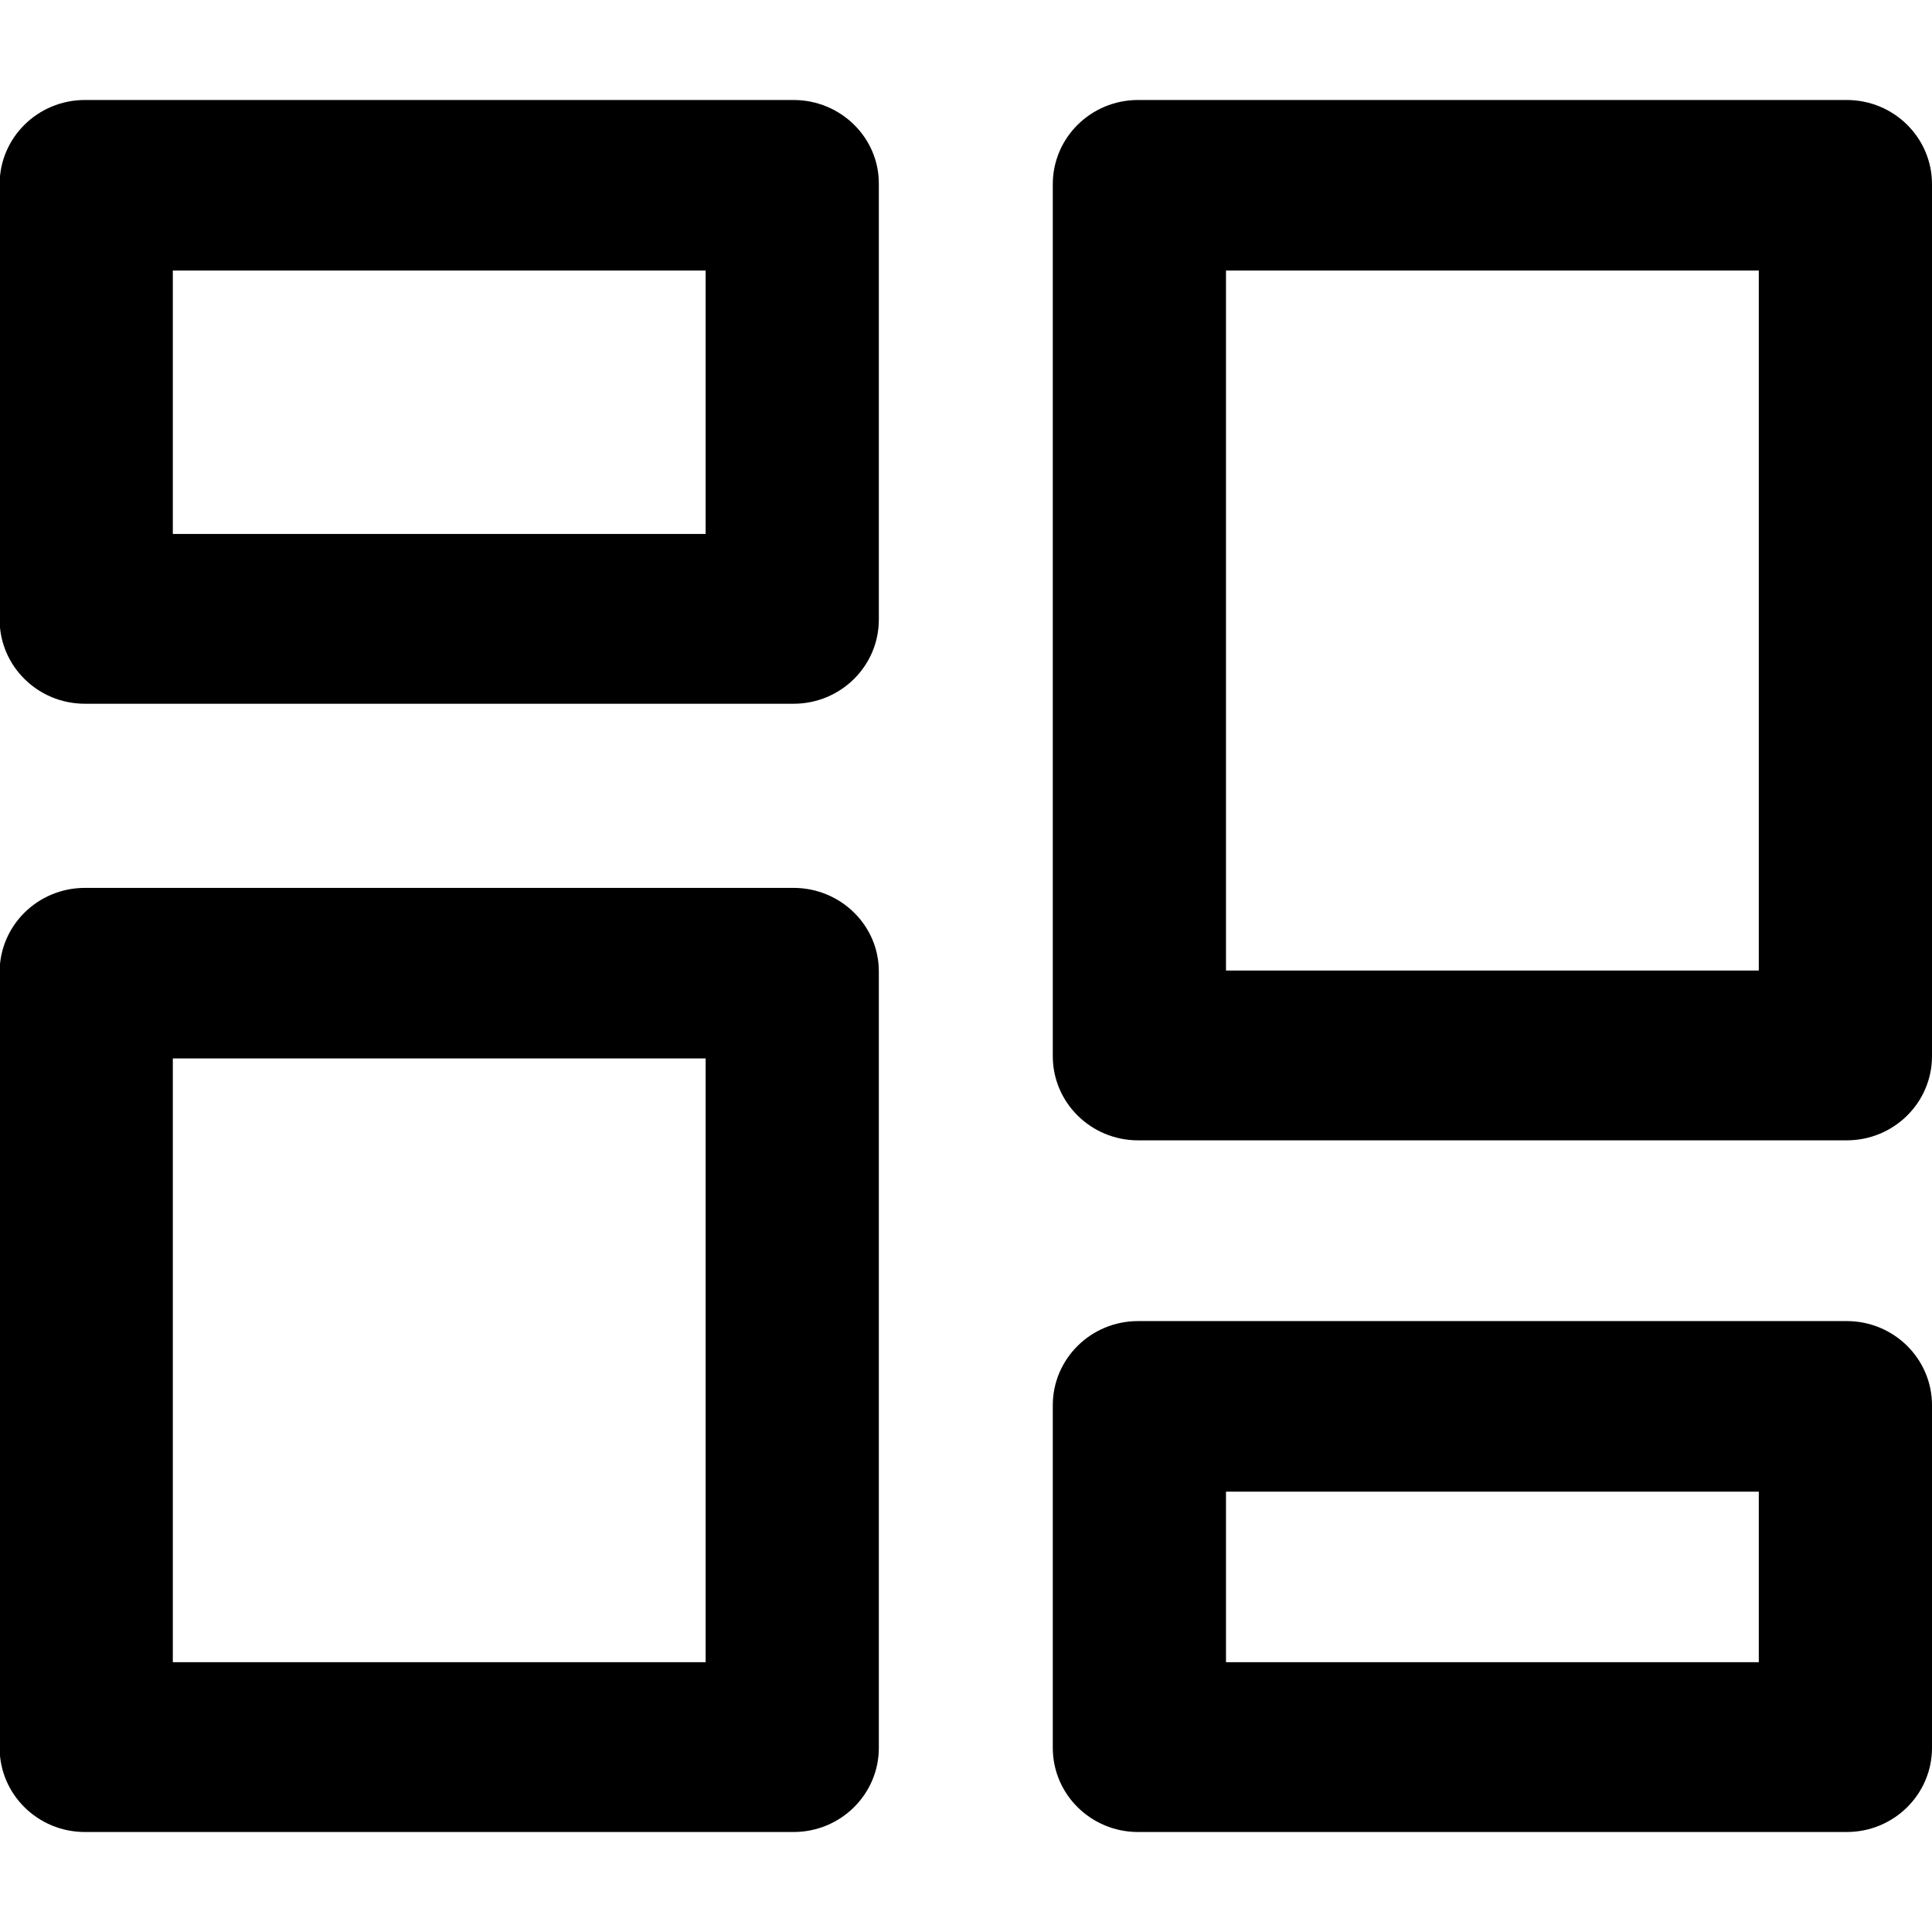
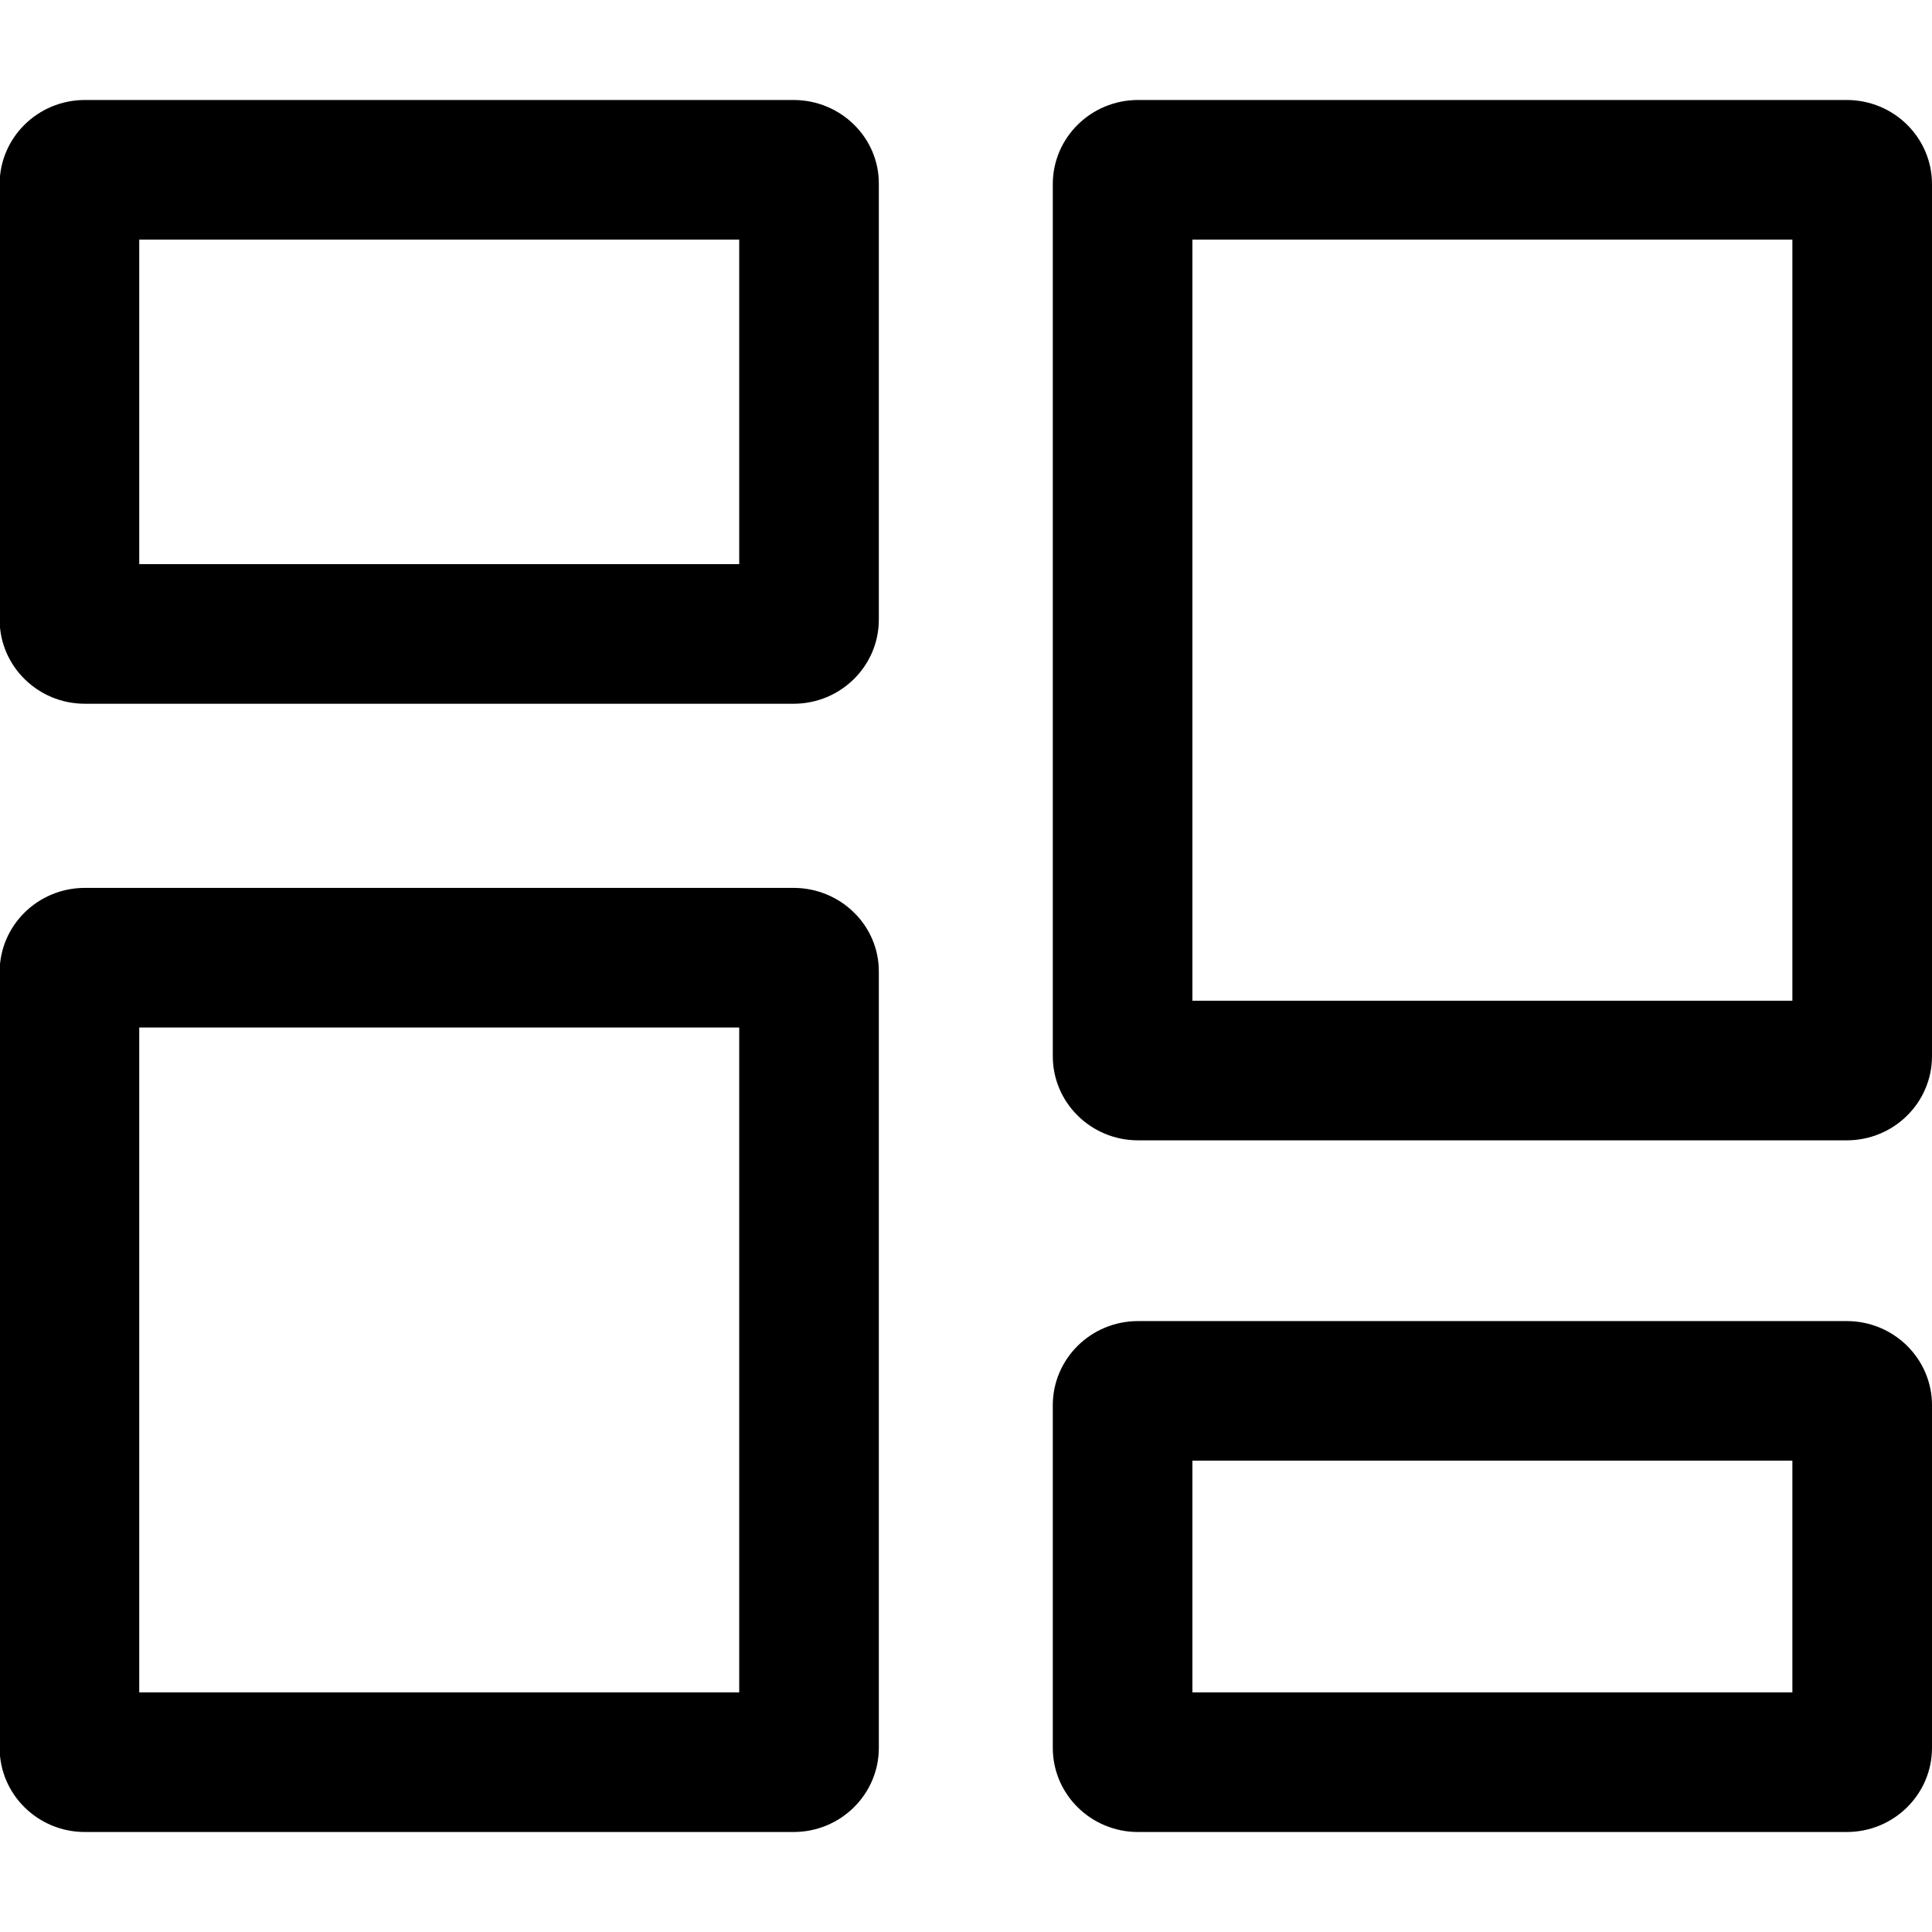
- <svg xmlns="http://www.w3.org/2000/svg" version="1.1" id="miteb-regular" x="0" y="0" viewBox="0 0 512 512" xml:space="preserve">
-   <path d="M210.3 26.5H22.5C10 26.5-.1 36.5-.1 48.8v115.4c0 12.3 10.1 22.3 22.6 22.3h187.8c12.5 0 22.6-10 22.6-22.3V48.8c.1-12.3-10.1-22.3-22.6-22.3zm-23.3 115H45.8V71.7H187v69.8zM489.4 26.5H301.6c-12.5 0-22.6 10-22.6 22.3v231.1c0 12.3 10.1 22.3 22.6 22.3h187.8c12.5 0 22.6-10 22.6-22.3V48.8c0-12.3-10.1-22.3-22.6-22.3zm-23.3 230.7H324.9V71.7h141.2v185.5zM210.3 235.3H22.5c-12.5 0-22.6 10-22.6 22.3v205.6c0 12.3 10.1 22.3 22.6 22.3h187.8c12.5 0 22.6-10 22.6-22.3V257.6c.1-12.3-10.1-22.3-22.6-22.3zM187 440.5H45.8v-160H187v160zM489.4 350.1H301.6c-12.5 0-22.6 10-22.6 22.3v90.8c0 12.3 10.1 22.3 22.6 22.3h187.8c12.5 0 22.6-10 22.6-22.3v-90.8c0-12.3-10.1-22.3-22.6-22.3zm-23.3 90.4H324.9v-45.2h141.2v45.2z" />
+ <svg xmlns="http://www.w3.org/2000/svg" version="1.1" id="miteb" x="0px" y="0px" viewBox="0 0 512 512" style="enable-background:new 0 0 512 512;" xml:space="preserve">
+   <path d="M475,63.5v201.7H316V63.5H475 M195.9,63.5v86h-159v-86H195.9 M195.9,272.3v176.2h-159V272.3H195.9 M475,387.1v61.4H316  v-61.4H475 M489.4,26.5H301.6c-12.5,0-22.6,10-22.6,22.3v231.1c0,12.3,10.1,22.3,22.6,22.3h187.8c12.5,0,22.6-10,22.6-22.3V48.8  C512,36.5,501.9,26.5,489.4,26.5L489.4,26.5z M210.3,26.5H22.5c-12.5,0-22.6,10-22.6,22.3v115.4c0,12.3,10.1,22.3,22.6,22.3h187.8  c12.5,0,22.6-10,22.6-22.3V48.8C233,36.5,222.8,26.5,210.3,26.5L210.3,26.5z M210.3,235.3H22.5c-12.5,0-22.6,10-22.6,22.3v205.6  c0,12.3,10.1,22.3,22.6,22.3h187.8c12.5,0,22.6-10,22.6-22.3V257.6C233,245.3,222.8,235.3,210.3,235.3L210.3,235.3z M489.4,350.1  H301.6c-12.5,0-22.6,10-22.6,22.3v90.8c0,12.3,10.1,22.3,22.6,22.3h187.8c12.5,0,22.6-10,22.6-22.3v-90.8  C512,360.1,501.9,350.1,489.4,350.1L489.4,350.1z" />
</svg>
